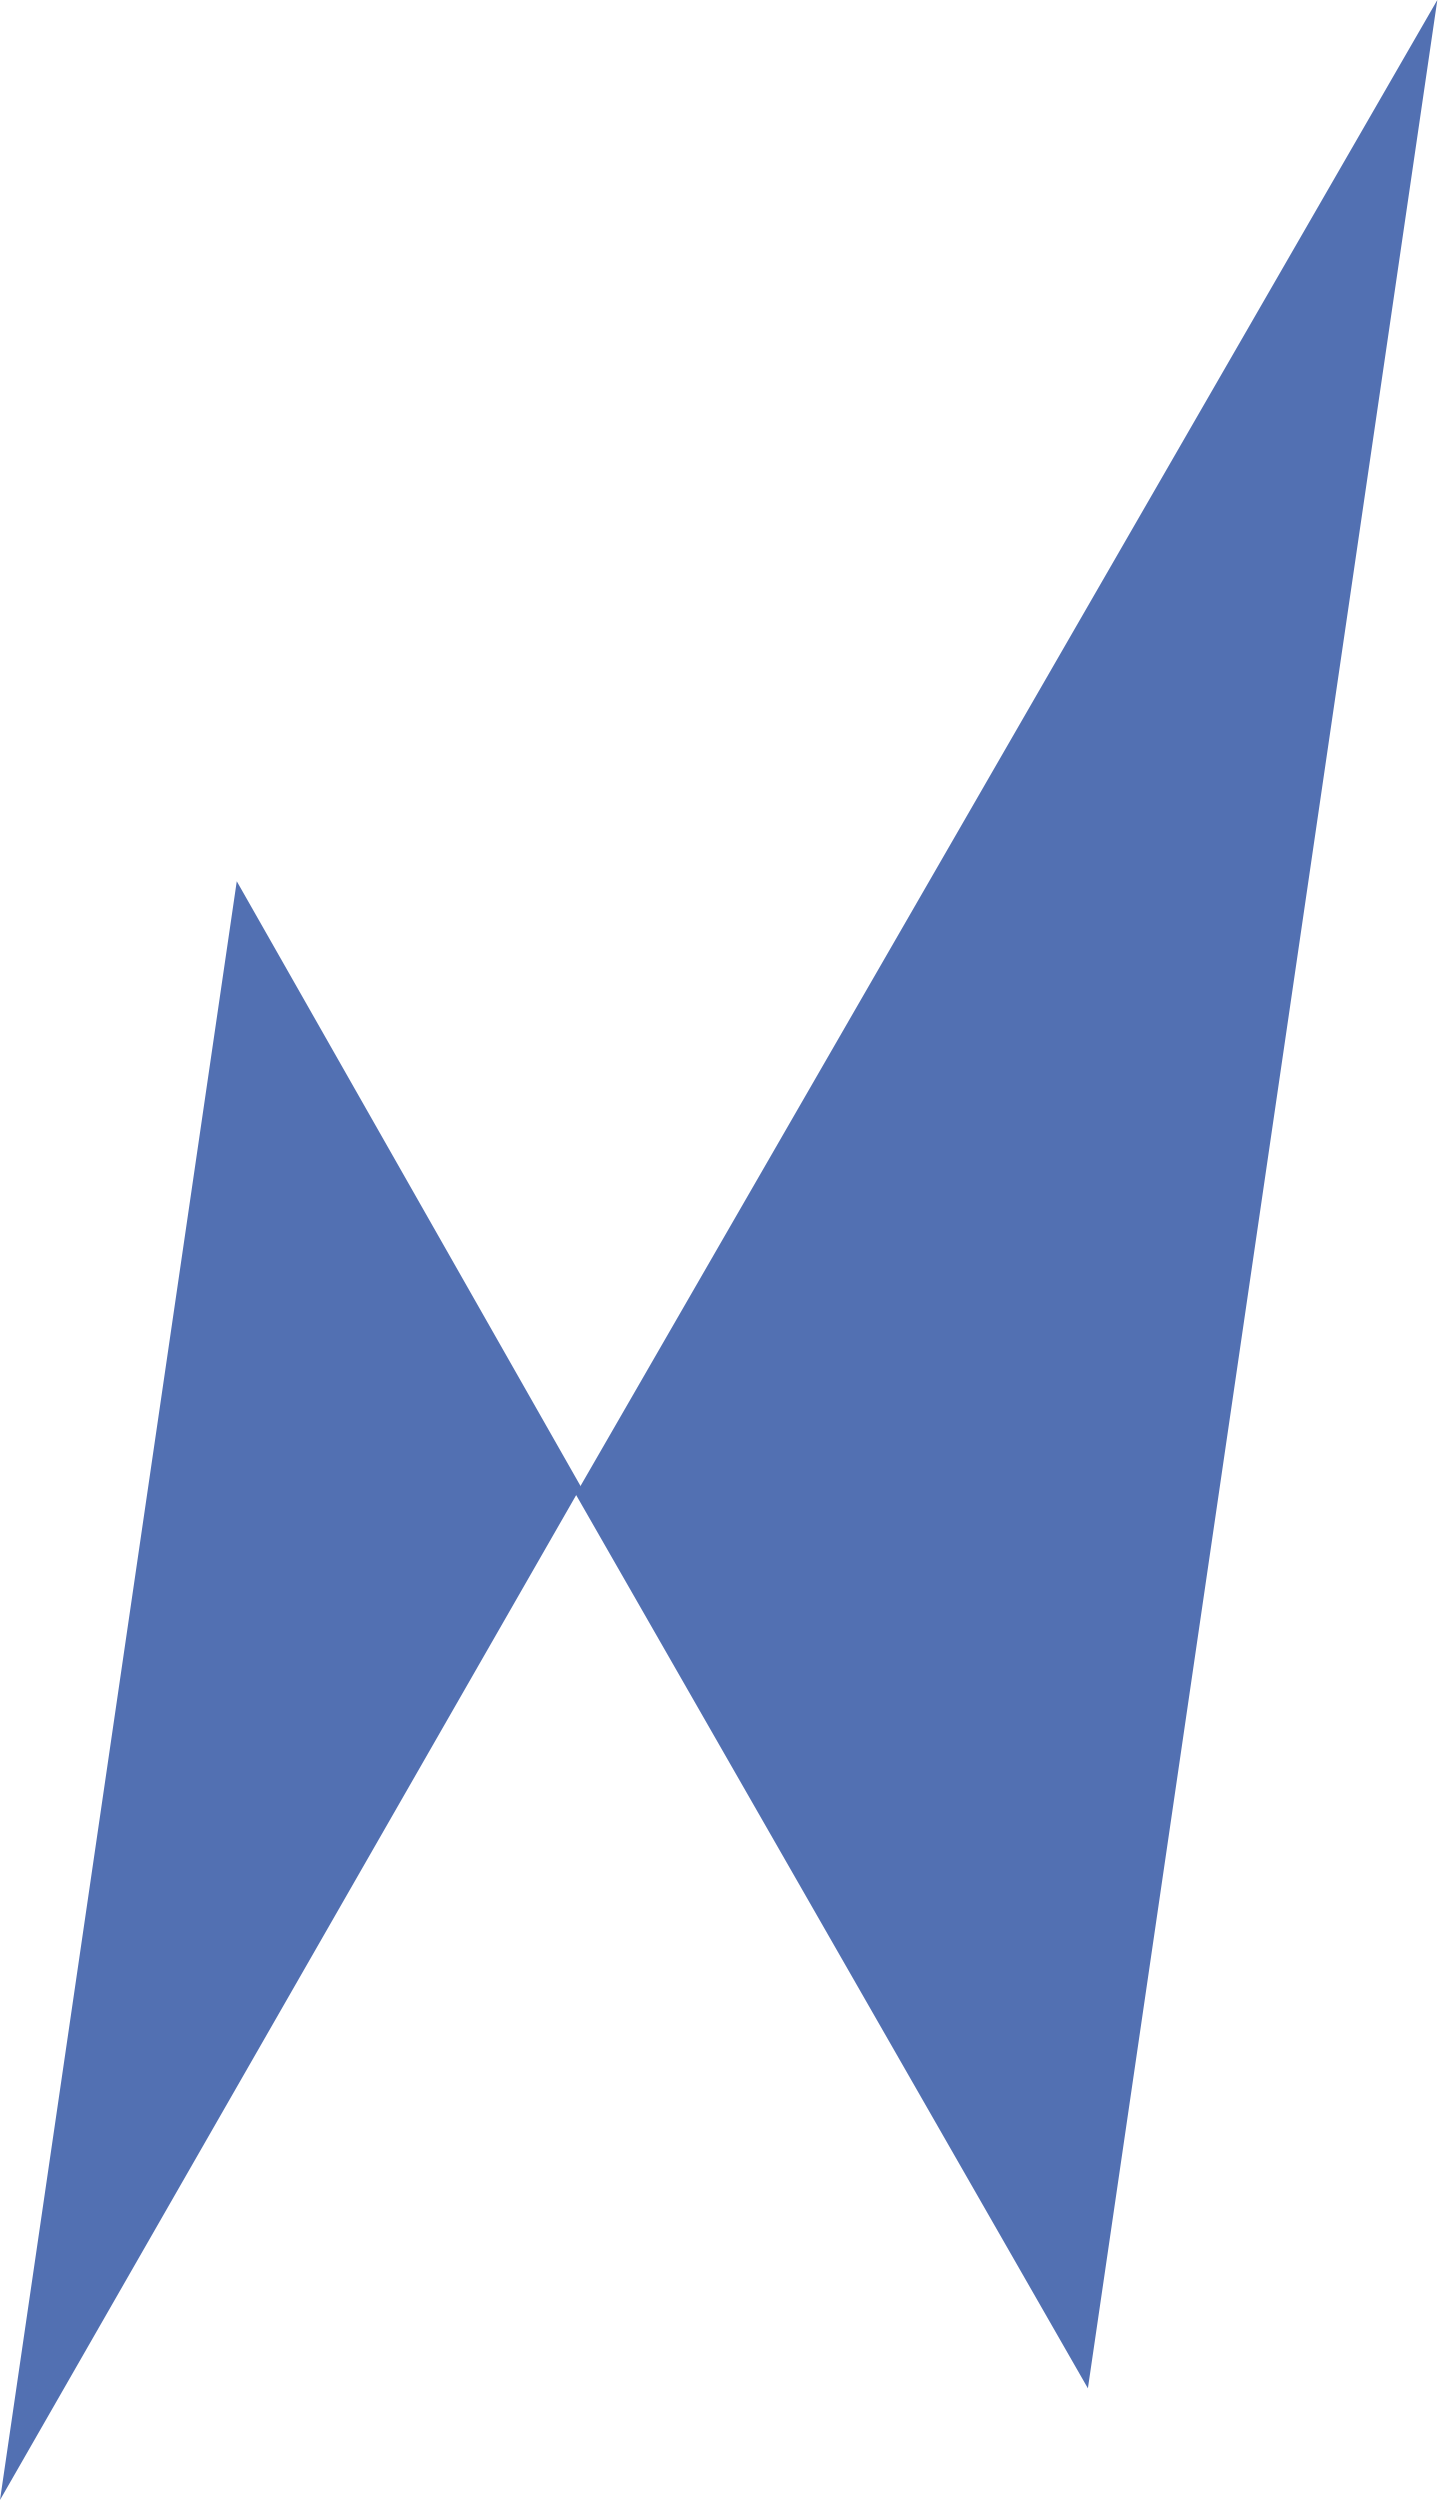
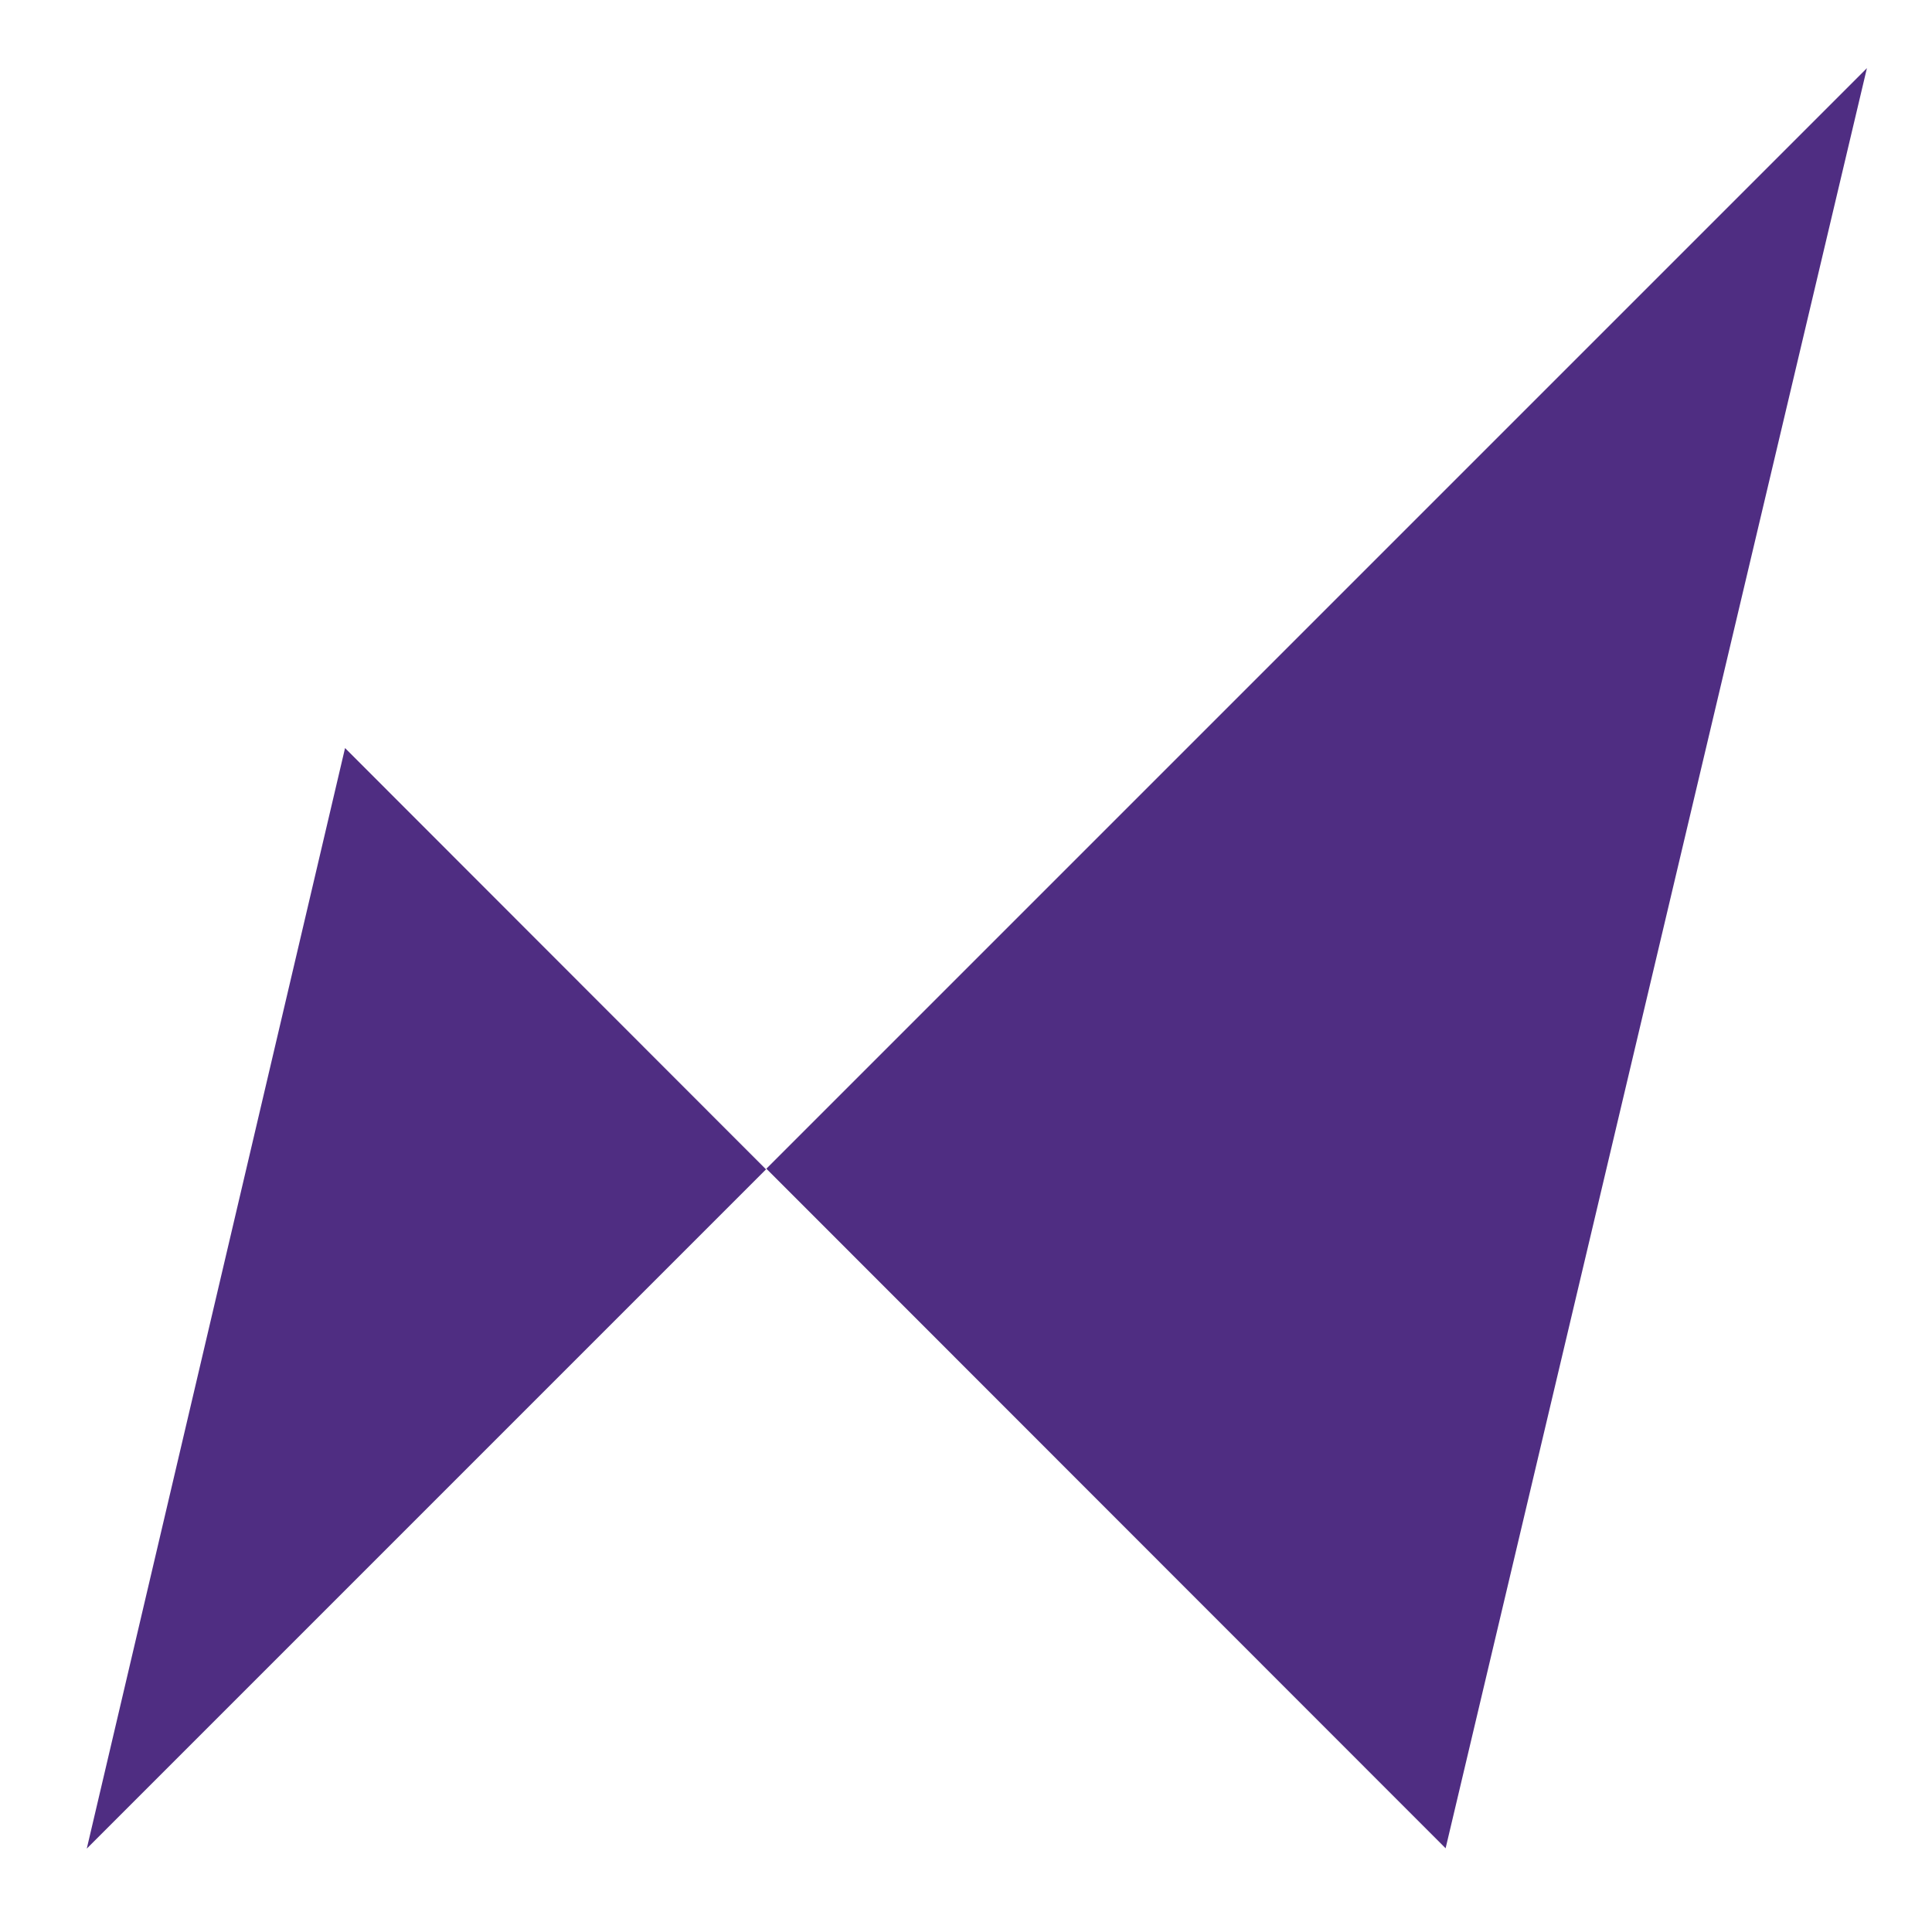
- <svg xmlns="http://www.w3.org/2000/svg" id="Layer_2" data-name="Layer 2" viewBox="0 0 43.89 76.34">
+ <svg xmlns="http://www.w3.org/2000/svg" id="Layer_2" data-name="Layer 2" viewBox="5 5 57 57">
  <defs>
    <style>
      .cls-1 {
-         fill: #5270b2;
+         fill: #4f2d82;
        fill-rule: evenodd;
      }
    </style>
  </defs>
  <g id="Layer_1-2" data-name="Layer 1">
-     <polygon class="cls-1" points="33.22 72.93 17.58 45.63 43.89 0 33.22 72.93" />
-     <polygon class="cls-1" points="7.23 26.91 17.74 45.4 0 76.34 7.23 26.91" />
+     <polygon class="cls-1" points="27.6 39.5 7.56 59.54 15.18 27.07 27.6 39.5" />
+     <polygon class="cls-1" points="27.61 39.48 47.65 59.53 60.08 7.01 27.61 39.48" />
  </g>
</svg>
